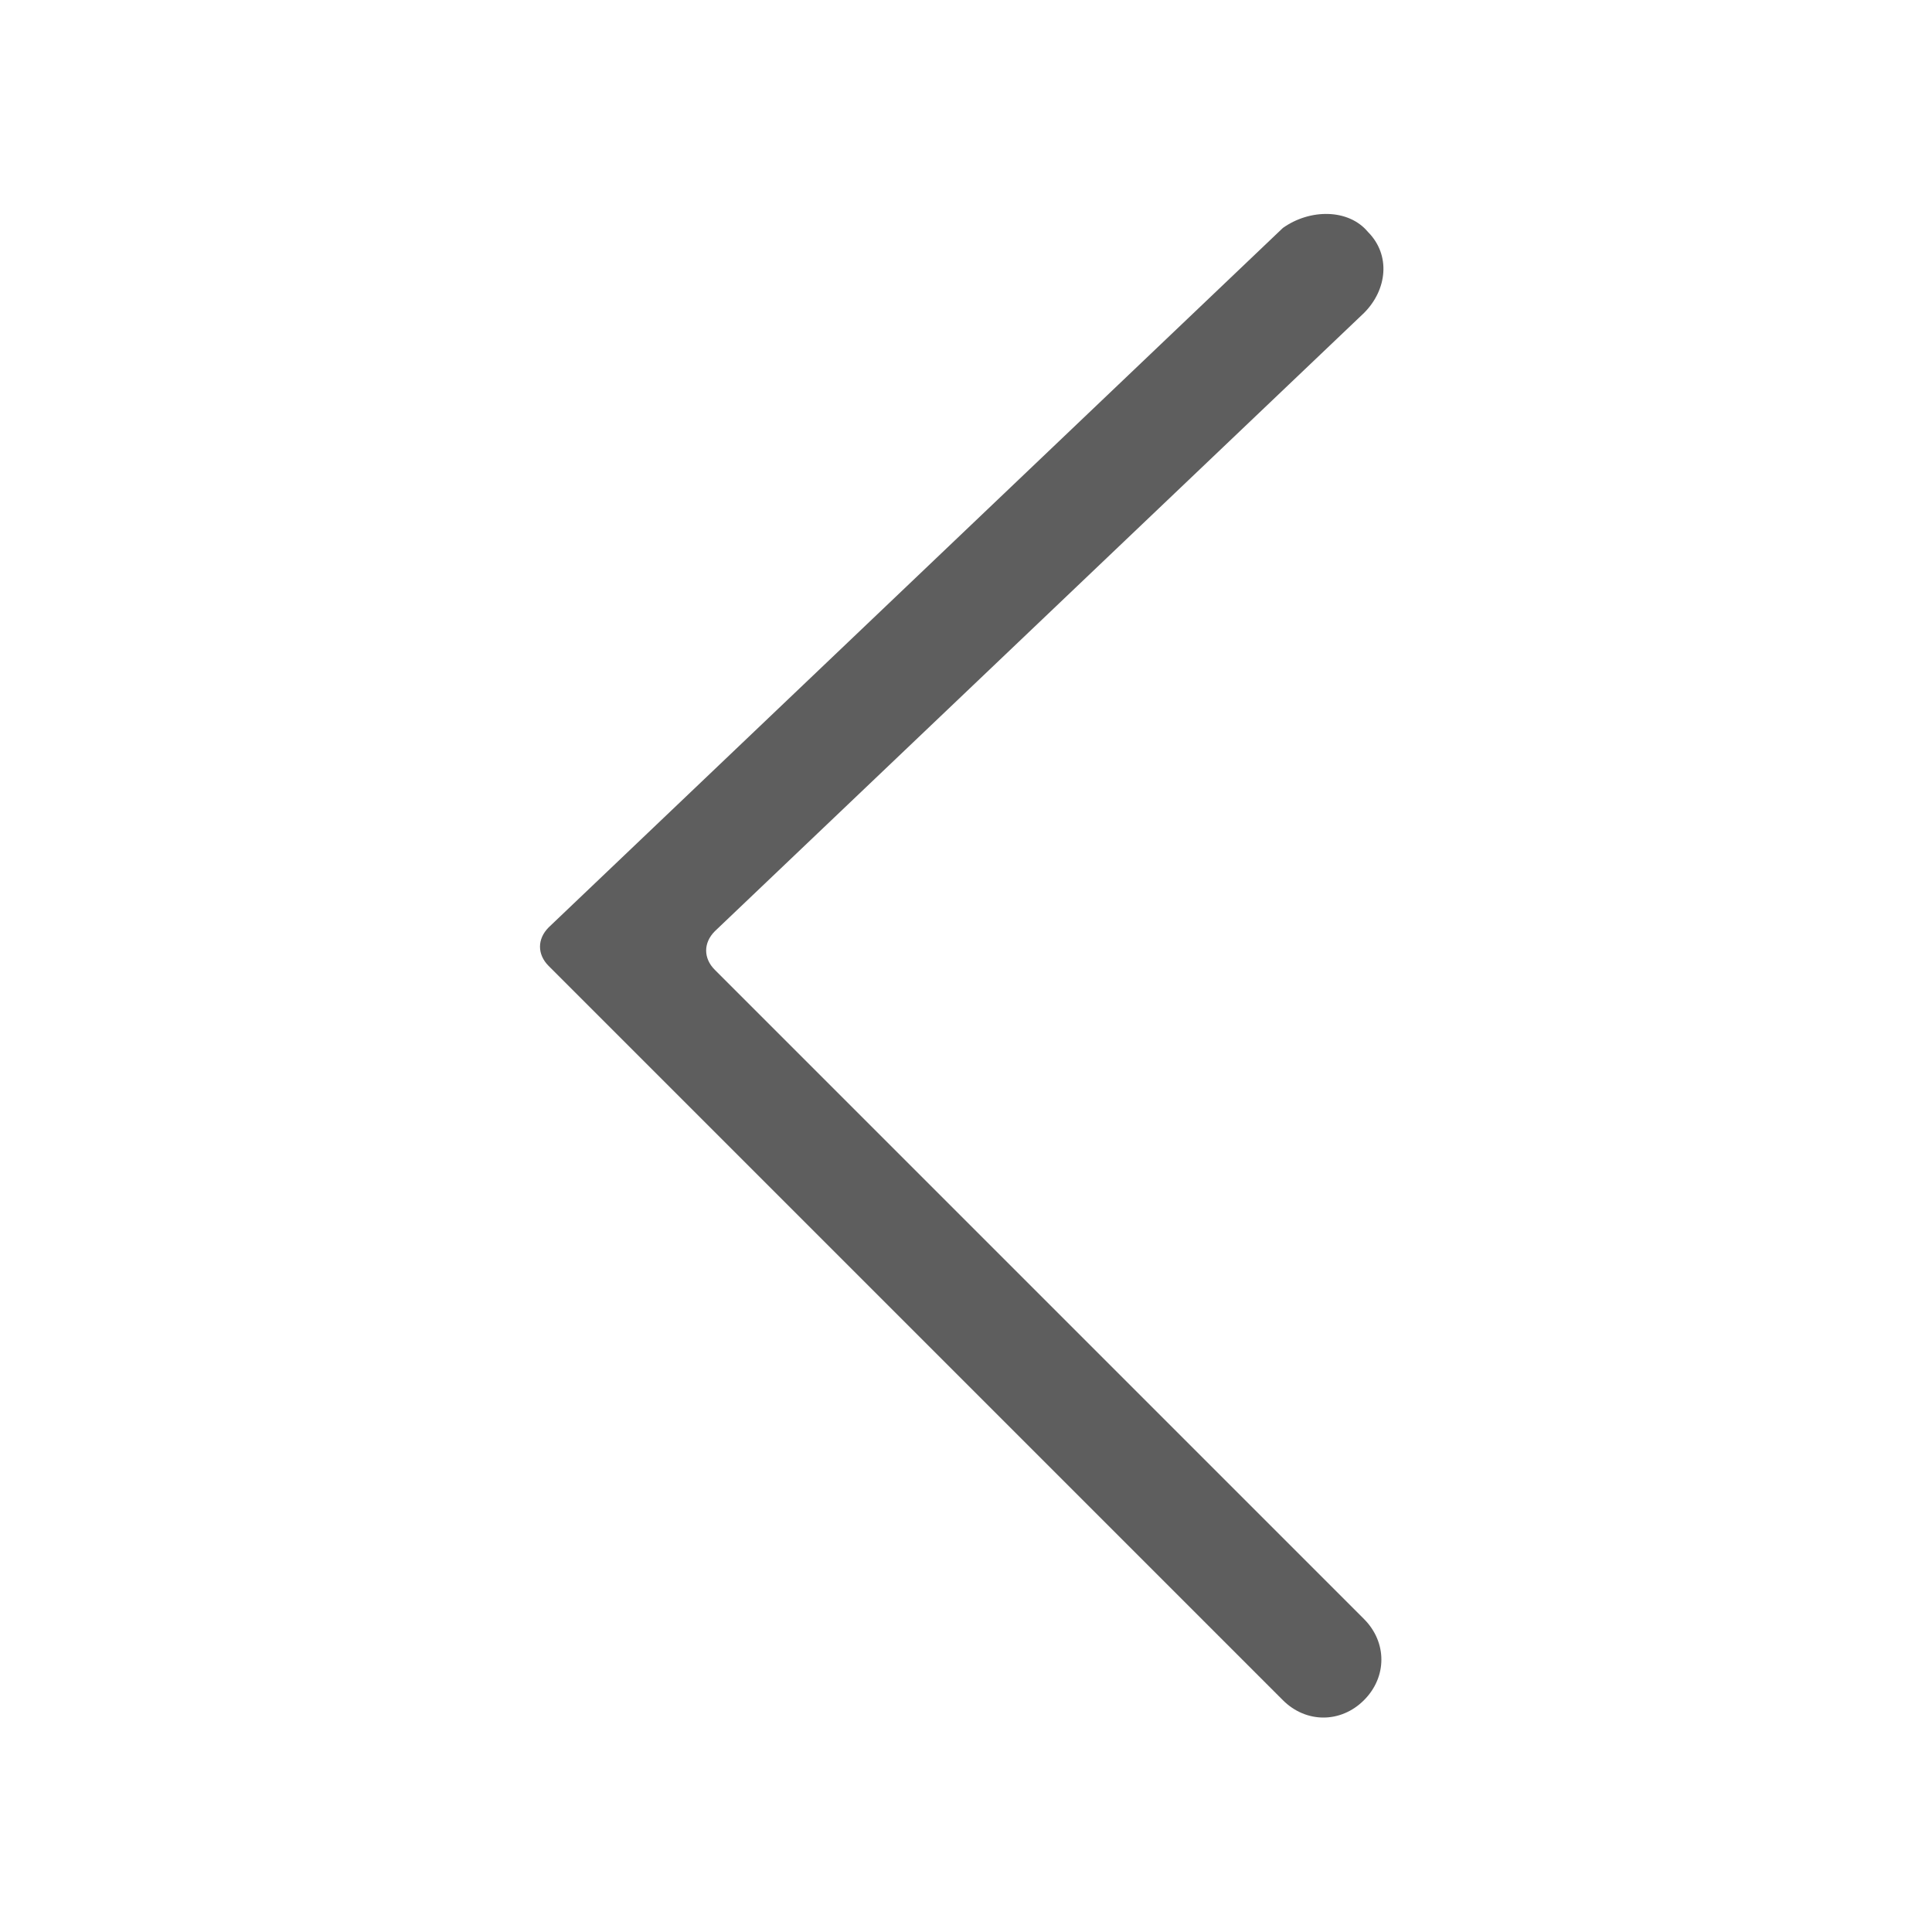
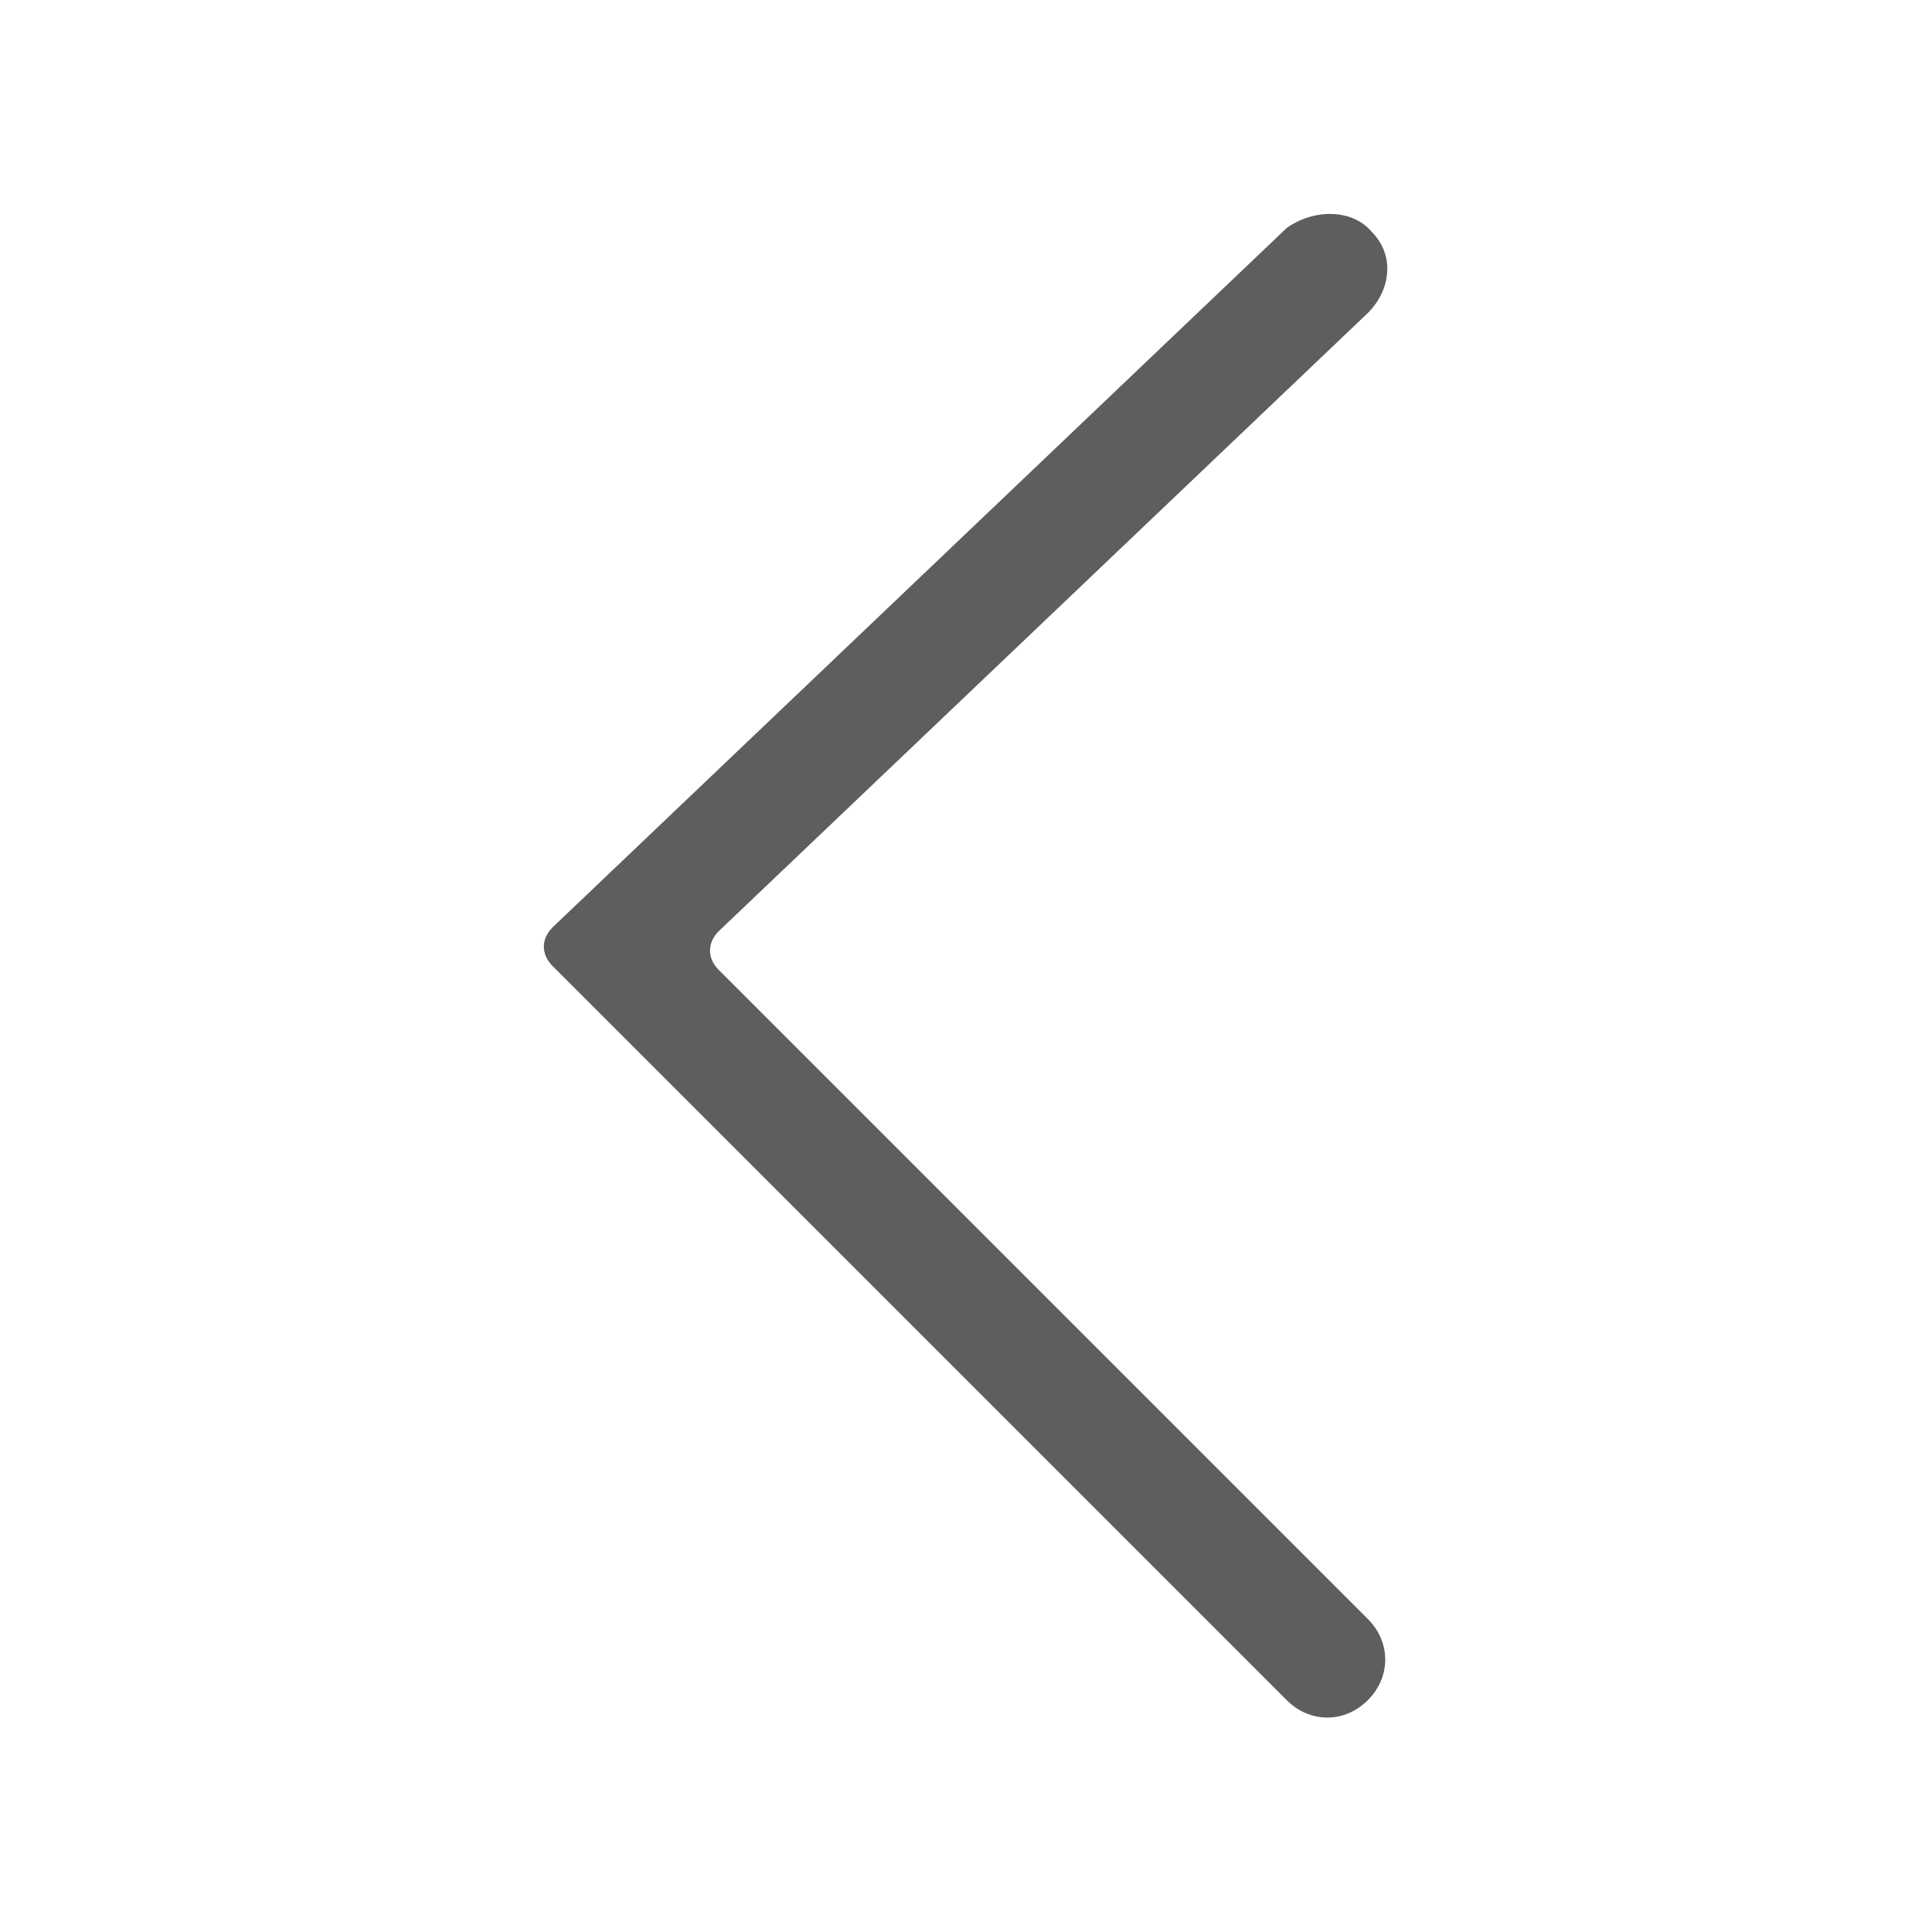
- <svg xmlns="http://www.w3.org/2000/svg" version="1.1" id="Layer_1" x="0px" y="0px" viewBox="-254.1 372.1 50 50" style="enable-background:new -254.1 372.1 50 50;" xml:space="preserve">
+ <svg xmlns="http://www.w3.org/2000/svg" version="1.1" id="Layer_1" x="0px" y="0px" viewBox="-280 372 50 50" style="enable-background:new -280 372 50 50;" xml:space="preserve">
  <style type="text/css">
	.st0{fill:#5E5E5E;}
</style>
-   <path class="st0" d="M-218.7,378.1L-218.7,378.1c0.6,0.6,0.5,1.5-0.1,2.1l-16.8,16c-0.3,0.3-0.3,0.7,0,1l16.8,16.8  c0.6,0.6,0.6,1.5,0,2.1v0c-0.6,0.6-1.5,0.6-2.1,0l-19-19c-0.3-0.3-0.3-0.7,0-1l19-18.1C-220.2,377.5-219.2,377.5-218.7,378.1z" />
+   <path class="st0" d="M-244.5,378L-244.5,378c0.6,0.6,0.5,1.5-0.1,2.1l-16.8,16c-0.3,0.3-0.3,0.7,0,1l16.8,16.8  c0.6,0.6,0.6,1.5,0,2.1l0,0c-0.6,0.6-1.5,0.6-2.1,0l-19-19c-0.3-0.3-0.3-0.7,0-1l19-18.1C-246,377.4-245,377.4-244.5,378z" />
</svg>
